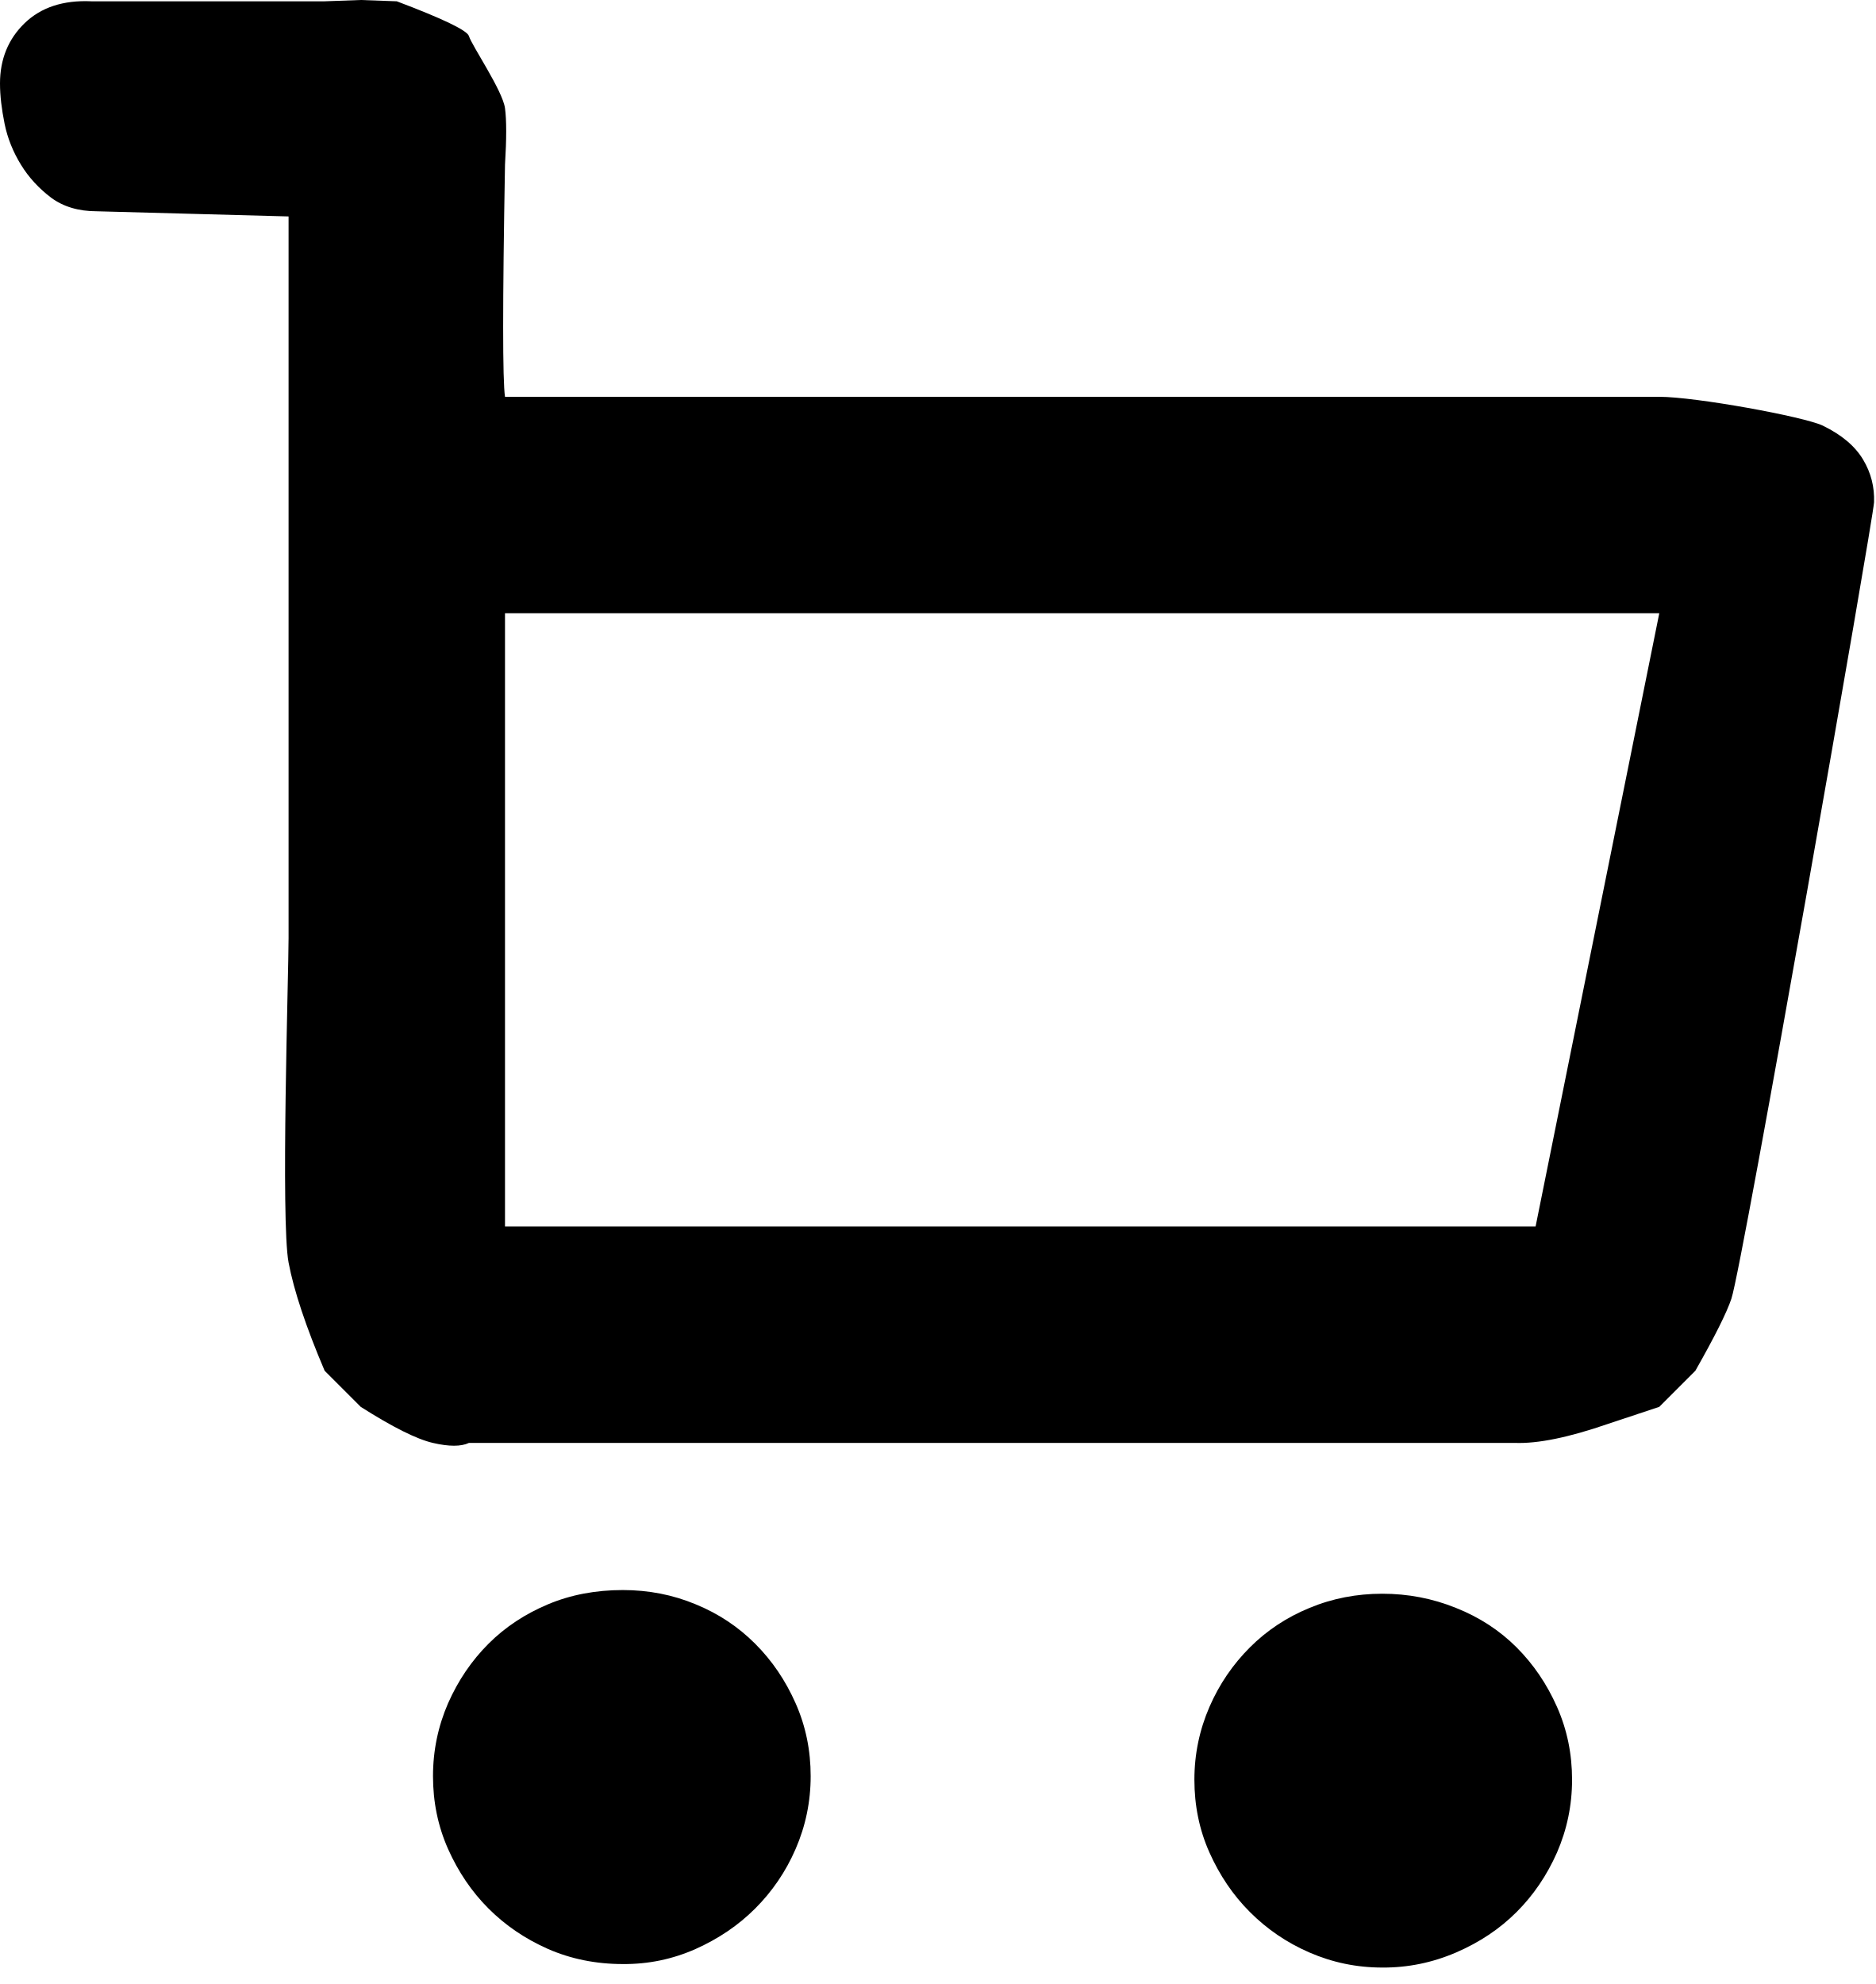
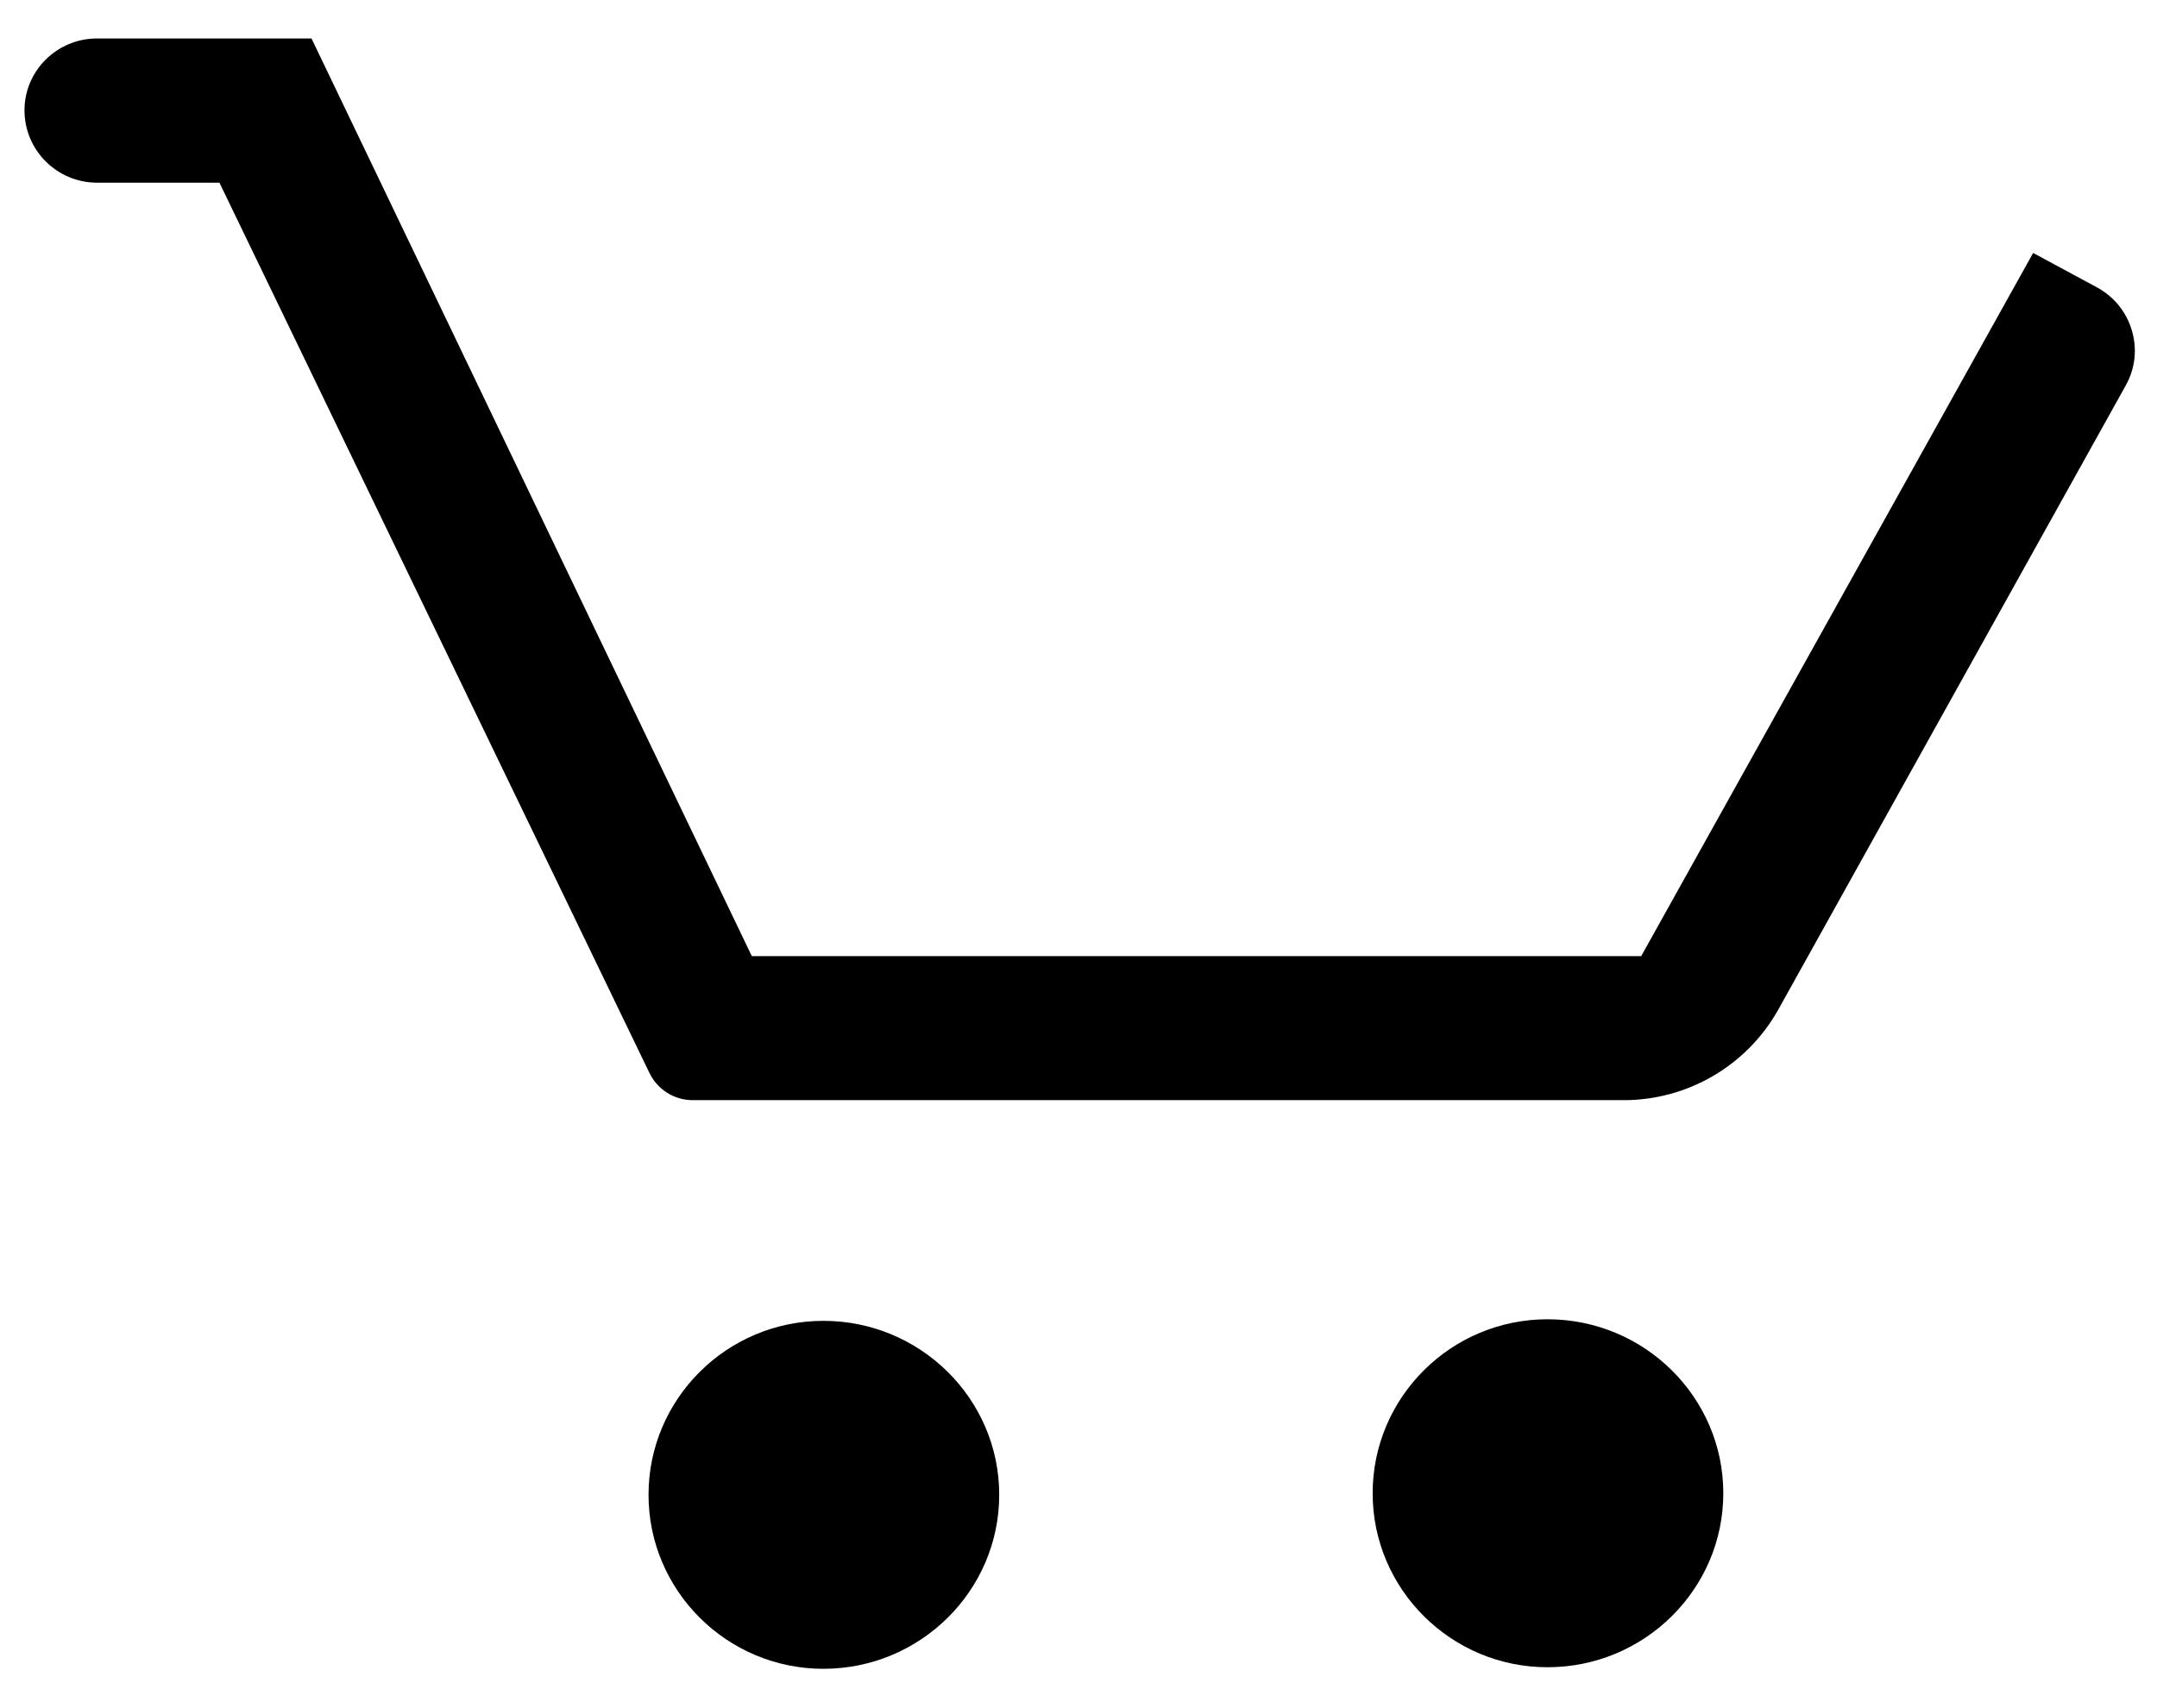
- <svg xmlns="http://www.w3.org/2000/svg" width="52px" height="55px" viewBox="0 0 52 55" version="1.1">
-   <defs />
+ <svg xmlns="http://www.w3.org/2000/svg" width="48px" height="38px" viewBox="0 0 48 38" version="1.1">
  <g id="Page-1" stroke="none" stroke-width="1" fill="none" fill-rule="evenodd">
-     <path d="M17.265,44.079 C17.975,44.079 18.646,44.208 19.283,44.473 C19.92,44.733 20.467,45.099 20.935,45.567 C21.403,46.035 21.775,46.582 22.057,47.219 C22.339,47.856 22.474,48.527 22.474,49.238 C22.474,49.948 22.333,50.619 22.057,51.256 C21.781,51.893 21.403,52.44 20.935,52.908 C20.467,53.376 19.914,53.748 19.283,54.03 C18.646,54.312 17.975,54.453 17.265,54.447 C16.52,54.447 15.827,54.306 15.195,54.03 C14.558,53.748 14.011,53.376 13.543,52.908 C13.075,52.44 12.703,51.888 12.421,51.256 C12.139,50.619 12.004,49.948 12.004,49.238 C12.004,48.527 12.145,47.856 12.421,47.219 C12.703,46.582 13.075,46.035 13.543,45.567 C14.011,45.099 14.564,44.738 15.195,44.473 C15.827,44.208 16.52,44.079 17.265,44.079 Z M38.319,44.181 C39.029,44.181 39.711,44.31 40.365,44.575 C41.018,44.834 41.576,45.201 42.044,45.668 C42.511,46.136 42.883,46.683 43.165,47.319 C43.447,47.956 43.582,48.627 43.582,49.337 C43.582,50.047 43.441,50.717 43.165,51.354 C42.883,51.991 42.511,52.538 42.044,53.005 C41.576,53.473 41.018,53.845 40.365,54.127 C39.711,54.408 39.029,54.549 38.319,54.544 C37.609,54.544 36.938,54.403 36.302,54.127 C35.665,53.851 35.118,53.473 34.651,53.005 C34.183,52.538 33.811,51.985 33.529,51.354 C33.247,50.723 33.112,50.047 33.112,49.337 C33.112,48.627 33.253,47.956 33.529,47.319 C33.805,46.683 34.183,46.136 34.651,45.668 C35.118,45.201 35.67,44.834 36.302,44.575 C36.938,44.31 37.615,44.181 38.319,44.181 Z M50.532,11.799 C51.057,12.054 51.424,12.365 51.648,12.737 C51.872,13.109 51.969,13.506 51.954,13.924 C51.938,14.348 48.308,35.077 48,36 C47.872,36.385 47.538,37.052 47,38 L46,39 L44.569,39.476 C43.488,39.849 42.632,40.024 42,40 L15,40 L13,40 C12.781,40.104 12.448,40.104 12,40 C11.552,39.896 10.885,39.563 10,39 L9,38 C8.479,36.775 8.146,35.775 8,35 C7.781,33.833 8,27.005 8,26.005 C8,25.005 8,22.751 8,21 C8,18.893 8,13.893 8,6 L2.681,5.857 C2.177,5.857 1.753,5.729 1.417,5.48 C1.081,5.225 0.8,4.924 0.581,4.567 C0.362,4.21 0.209,3.833 0.127,3.43 C0.046,3.028 0,2.656 0,2.314 C0,1.641 0.229,1.081 0.683,0.642 C1.137,0.204 1.753,1.04203888e-14 2.533,0.036 L7.646,0.036 C8.095,0.036 8.546,0.036 9,0.036 L10,0 L11,0.036 C12.286,0.522 12.952,0.844 13,1 C13.082,1.268 13.934,2.511 14,3 C14.044,3.326 14.044,3.849 14,4.567 C13.932,8.404 13.932,10.548 14,11 L46,11 C47,11 50.007,11.549 50.532,11.799 Z M46,17 L14,17 L14,34 L42.571,34 L46,17 Z" id="Shape" fill="#000000" fill-rule="nonzero" />
+     <g id="cart" fill="#000000">
+       <g id="Group" transform="translate(14.18182, 29.23077)">
+         <path d="M24.167,4.006 C24.167,1.869 22.412,0.133 20.255,0.133 C18.109,0.133 16.364,1.869 16.364,4.006 C16.364,6.14 18.109,7.878 20.255,7.878 C22.412,7.878 24.167,6.14 24.167,4.006 Z" id="fwt-cart-wheel-1" />
+         <path d="M8.054,4.04 C8.054,1.903 6.298,0.168 4.141,0.168 C1.996,0.168 0.25,1.903 0.25,4.04 C0.25,6.175 1.996,7.913 4.141,7.913 C6.298,7.913 8.054,6.175 8.054,4.04 Z" id="fwt-cart-wheel-2" />
+       </g>
+       <path d="M15.767,24.487 L36.135,24.487 C37.551,24.487 38.864,23.722 39.562,22.49 L47.308,8.573 C47.516,8.199 47.562,7.765 47.441,7.356 C47.321,6.947 47.046,6.605 46.669,6.399 L45.244,5.63 L36.522,21.281 L16.73,21.281 L6.932,0.856 L2.16,0.856 C1.27,0.856 0.545,1.573 0.545,2.454 C0.545,3.347 1.27,4.066 2.16,4.066 L4.883,4.066 L14.452,23.881 C14.631,24.251 15.005,24.487 15.415,24.487 L15.767,24.487 Z" id="Shape" />
+     </g>
  </g>
</svg>
